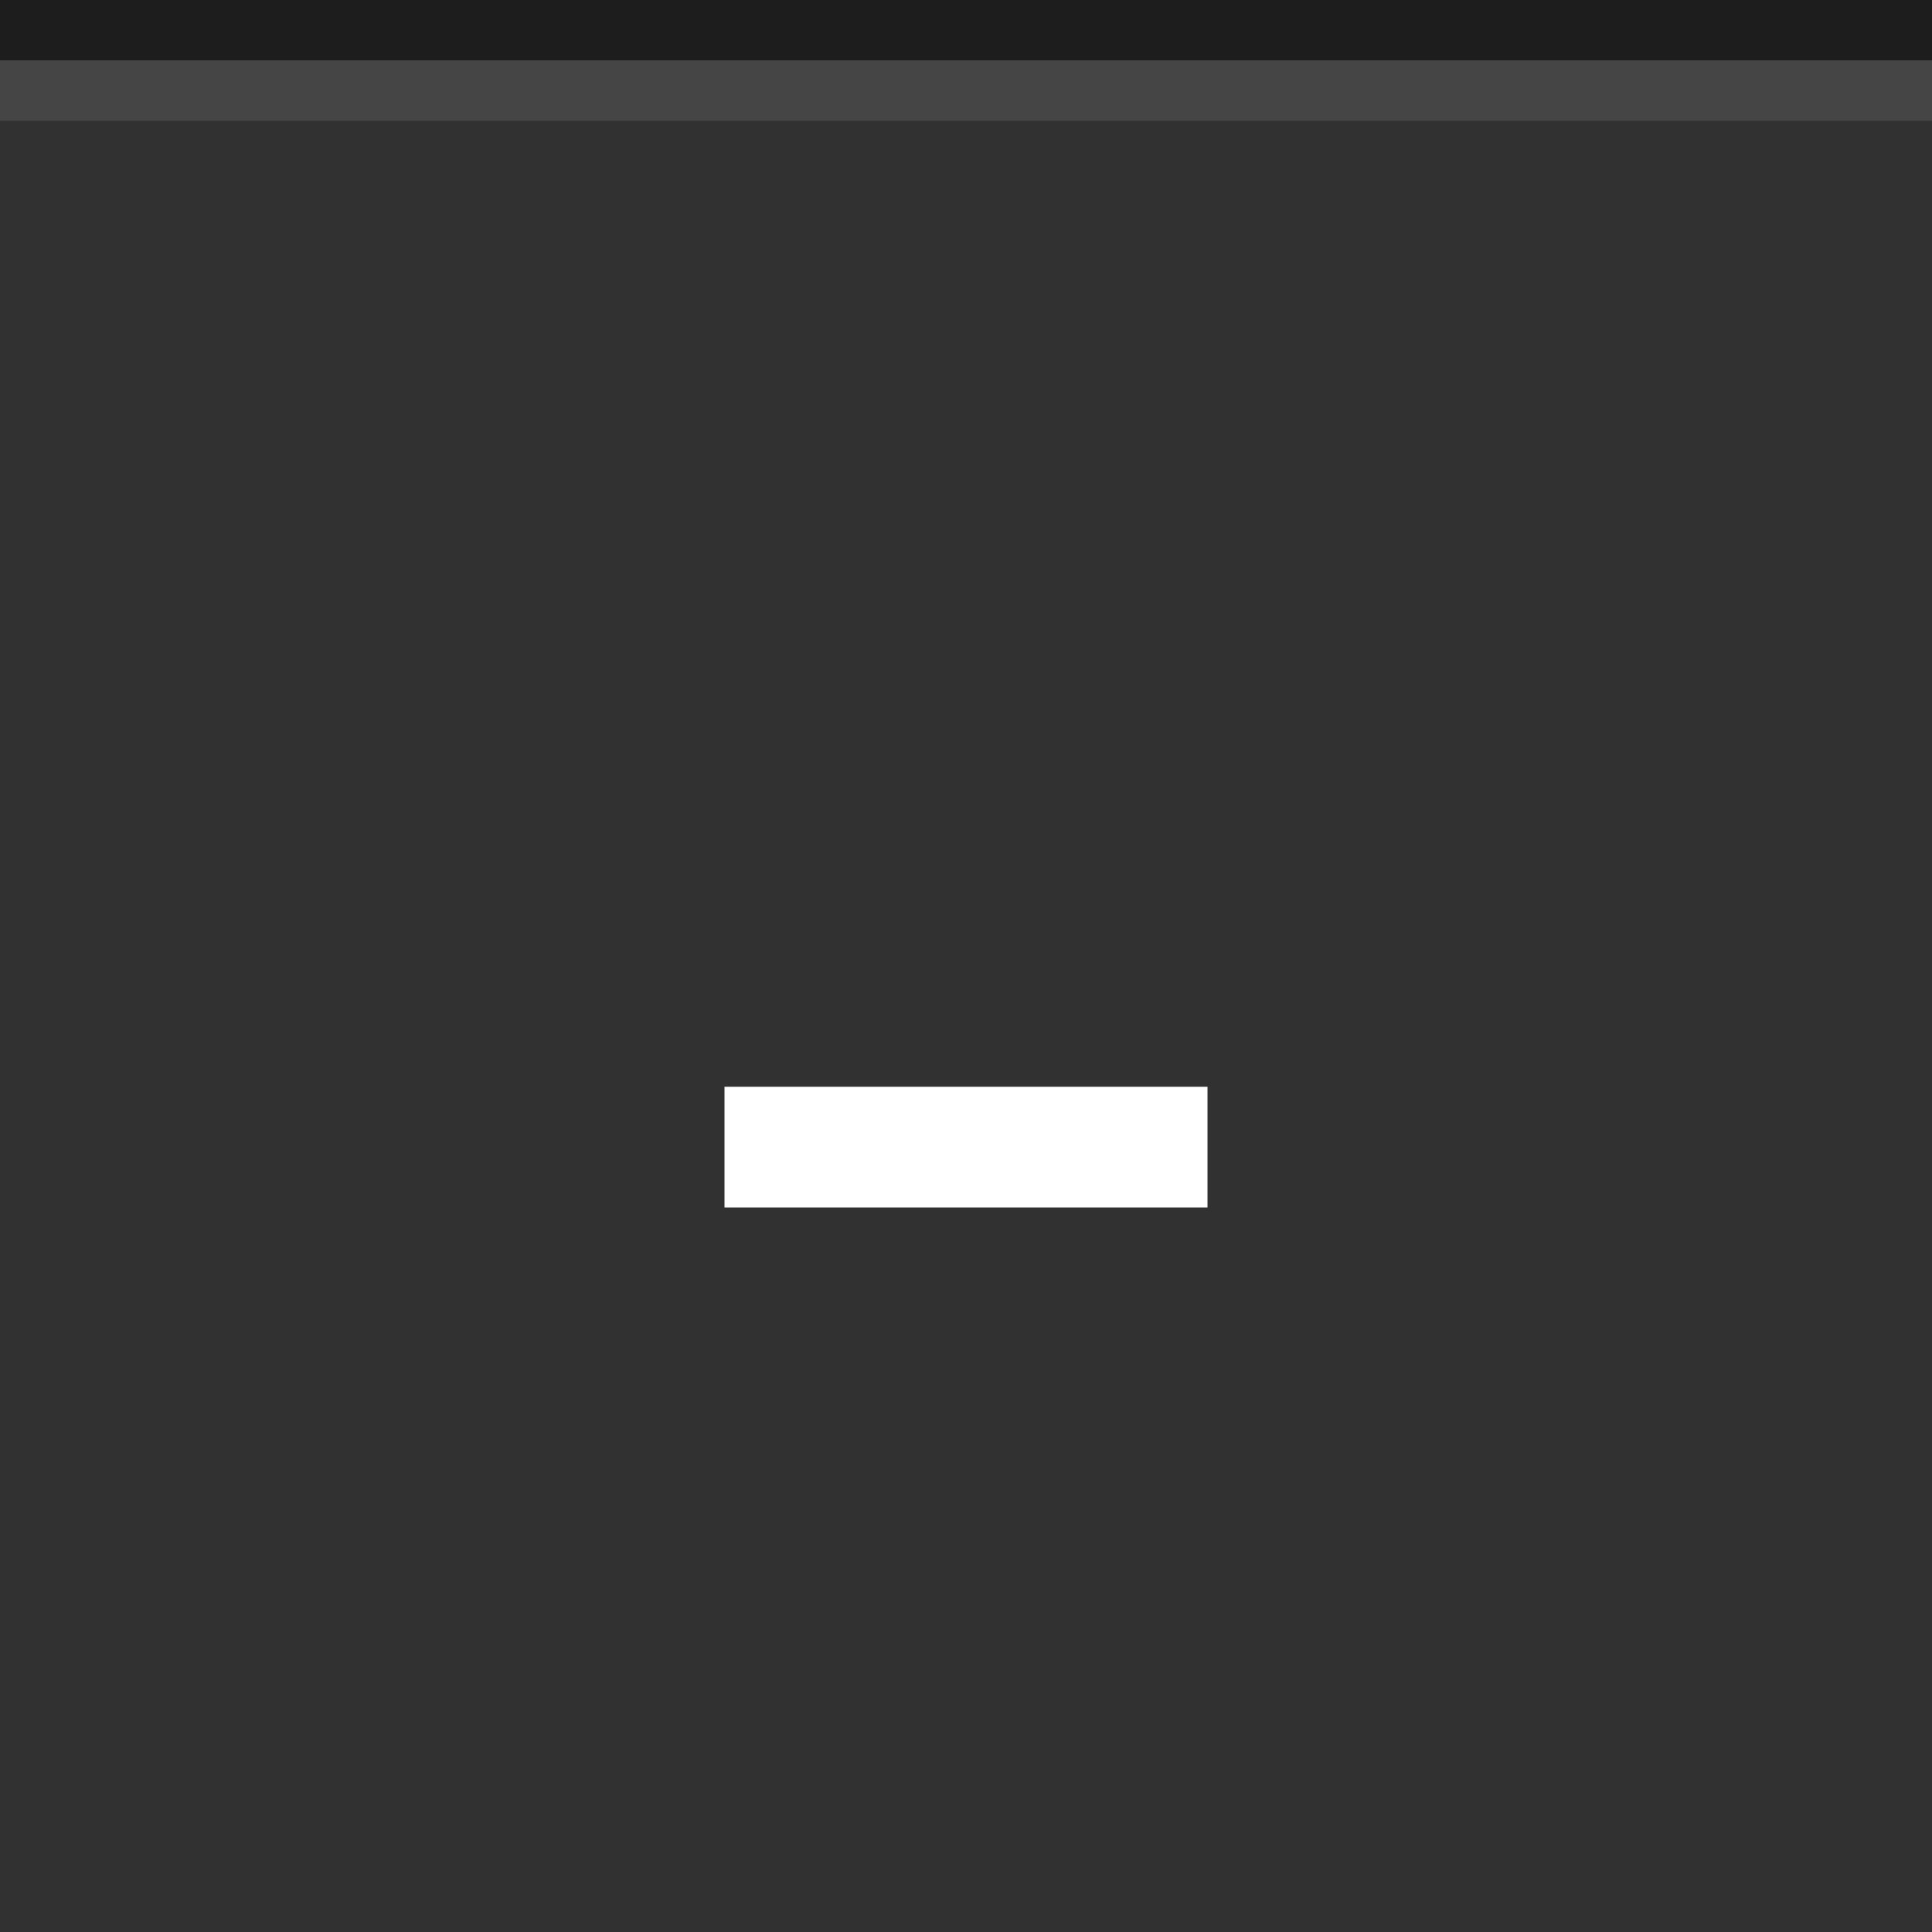
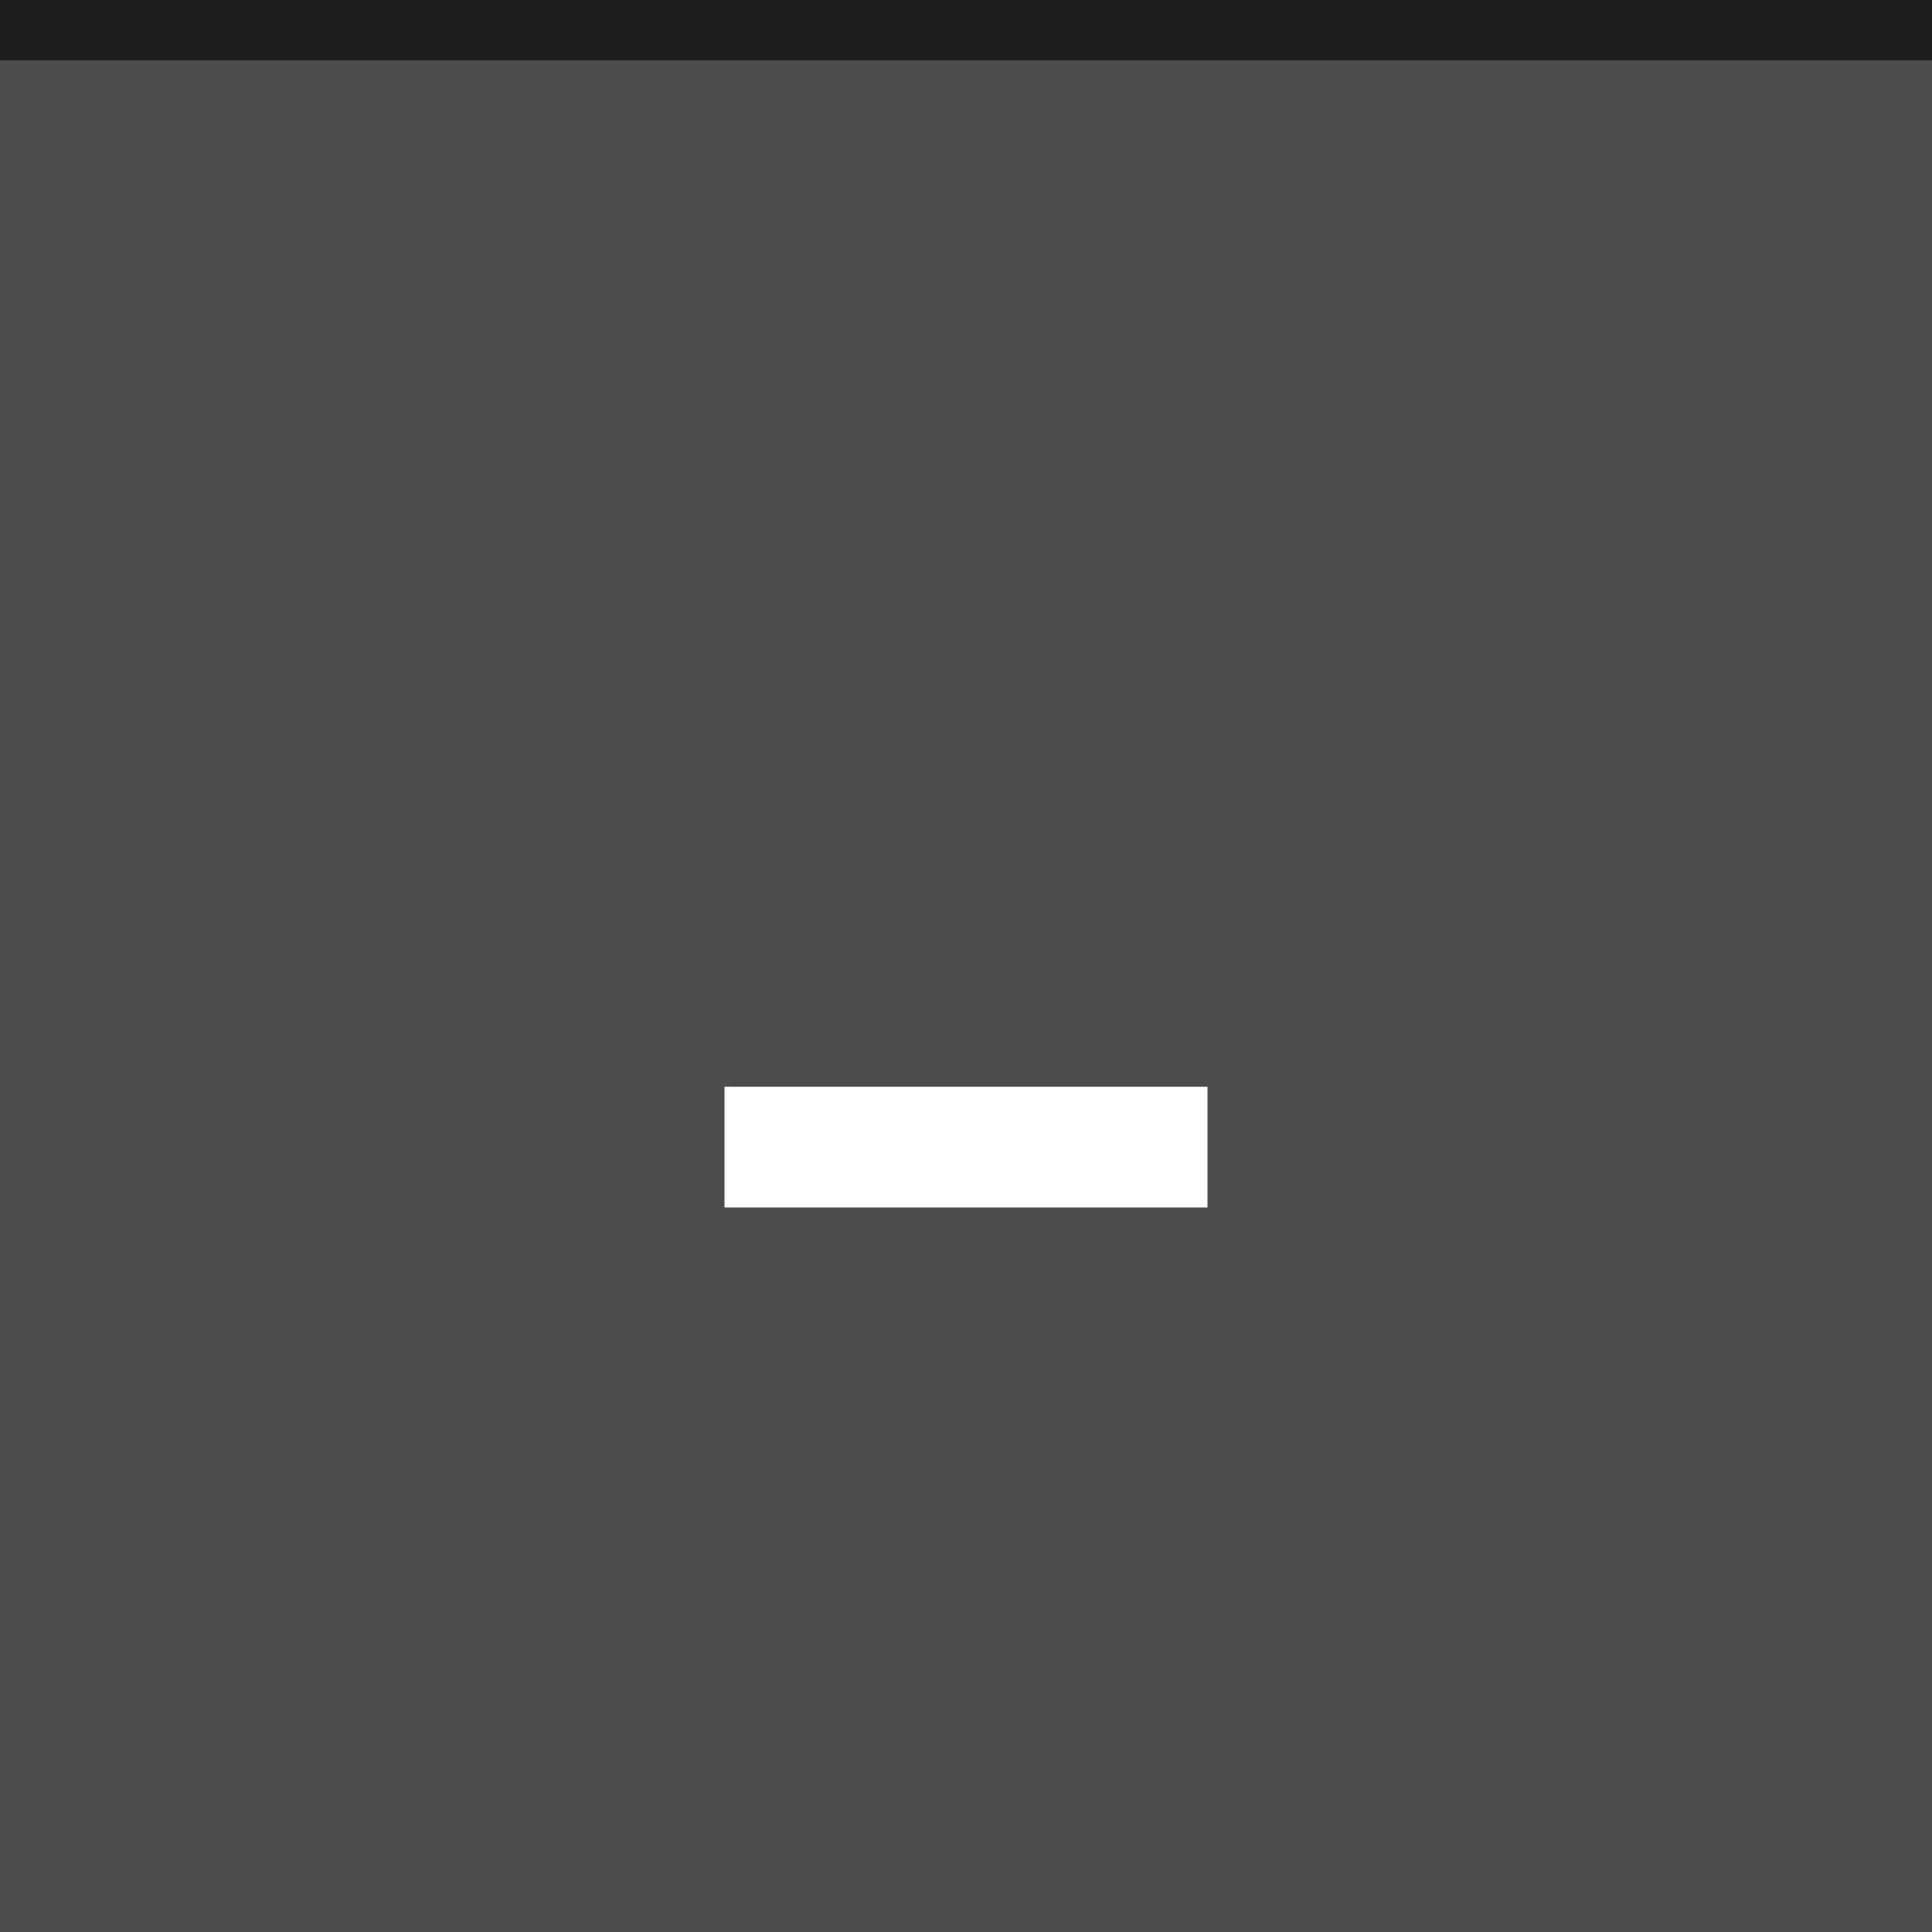
- <svg xmlns="http://www.w3.org/2000/svg" id="svg12" version="1.1" viewBox="0 0 32 32" height="32" width="32">
+ <svg xmlns="http://www.w3.org/2000/svg" width="32" height="32" viewBox="0 0 32 32" version="1.1" id="svg12">
  <defs id="defs16" />
-   <rect style="fill:#313131;fill-opacity:1" id="rect2" fill="#E0E0E0" height="32" width="32" />
-   <rect style="fill:#1d1d1d;fill-opacity:1" id="rect4" fill-opacity="0.4" fill="#FFFFFF" height="1" width="32" />
-   <g id="g10" opacity="0.6" fill="#000000" style="opacity:1;fill:#ffffff;fill-opacity:1">
-     <circle id="circle6" opacity="0" r="12" cy="16" cx="16" style="fill:#ffffff;fill-opacity:1" />
-     <path id="path8" d="m12 18h8v2h-8z" style="fill:#ffffff;fill-opacity:1" />
+   <rect width="32" height="32" fill="#E0E0E0" id="rect2" style="fill:#4c4c4c;fill-opacity:1" />
+   <rect width="32" height="1" fill="#FFFFFF" fill-opacity="0.4" id="rect4" style="fill:#1d1d1d;fill-opacity:1" />
+   <g style="opacity:1;fill:#ffffff;fill-opacity:1" fill="#000000" opacity="0.6" id="g10">
+     <circle style="fill:#ffffff;fill-opacity:1" cx="16" cy="16" r="12" opacity="0" id="circle6" />
+     <path style="fill:#ffffff;fill-opacity:1" d="m12 18h8v2h-8z" id="path8" />
  </g>
-   <rect style="opacity:0.1;fill:#ffffff;fill-opacity:1;stroke-width:4" y="1" x="0" id="rect4-3" height="1" width="32" />
</svg>
